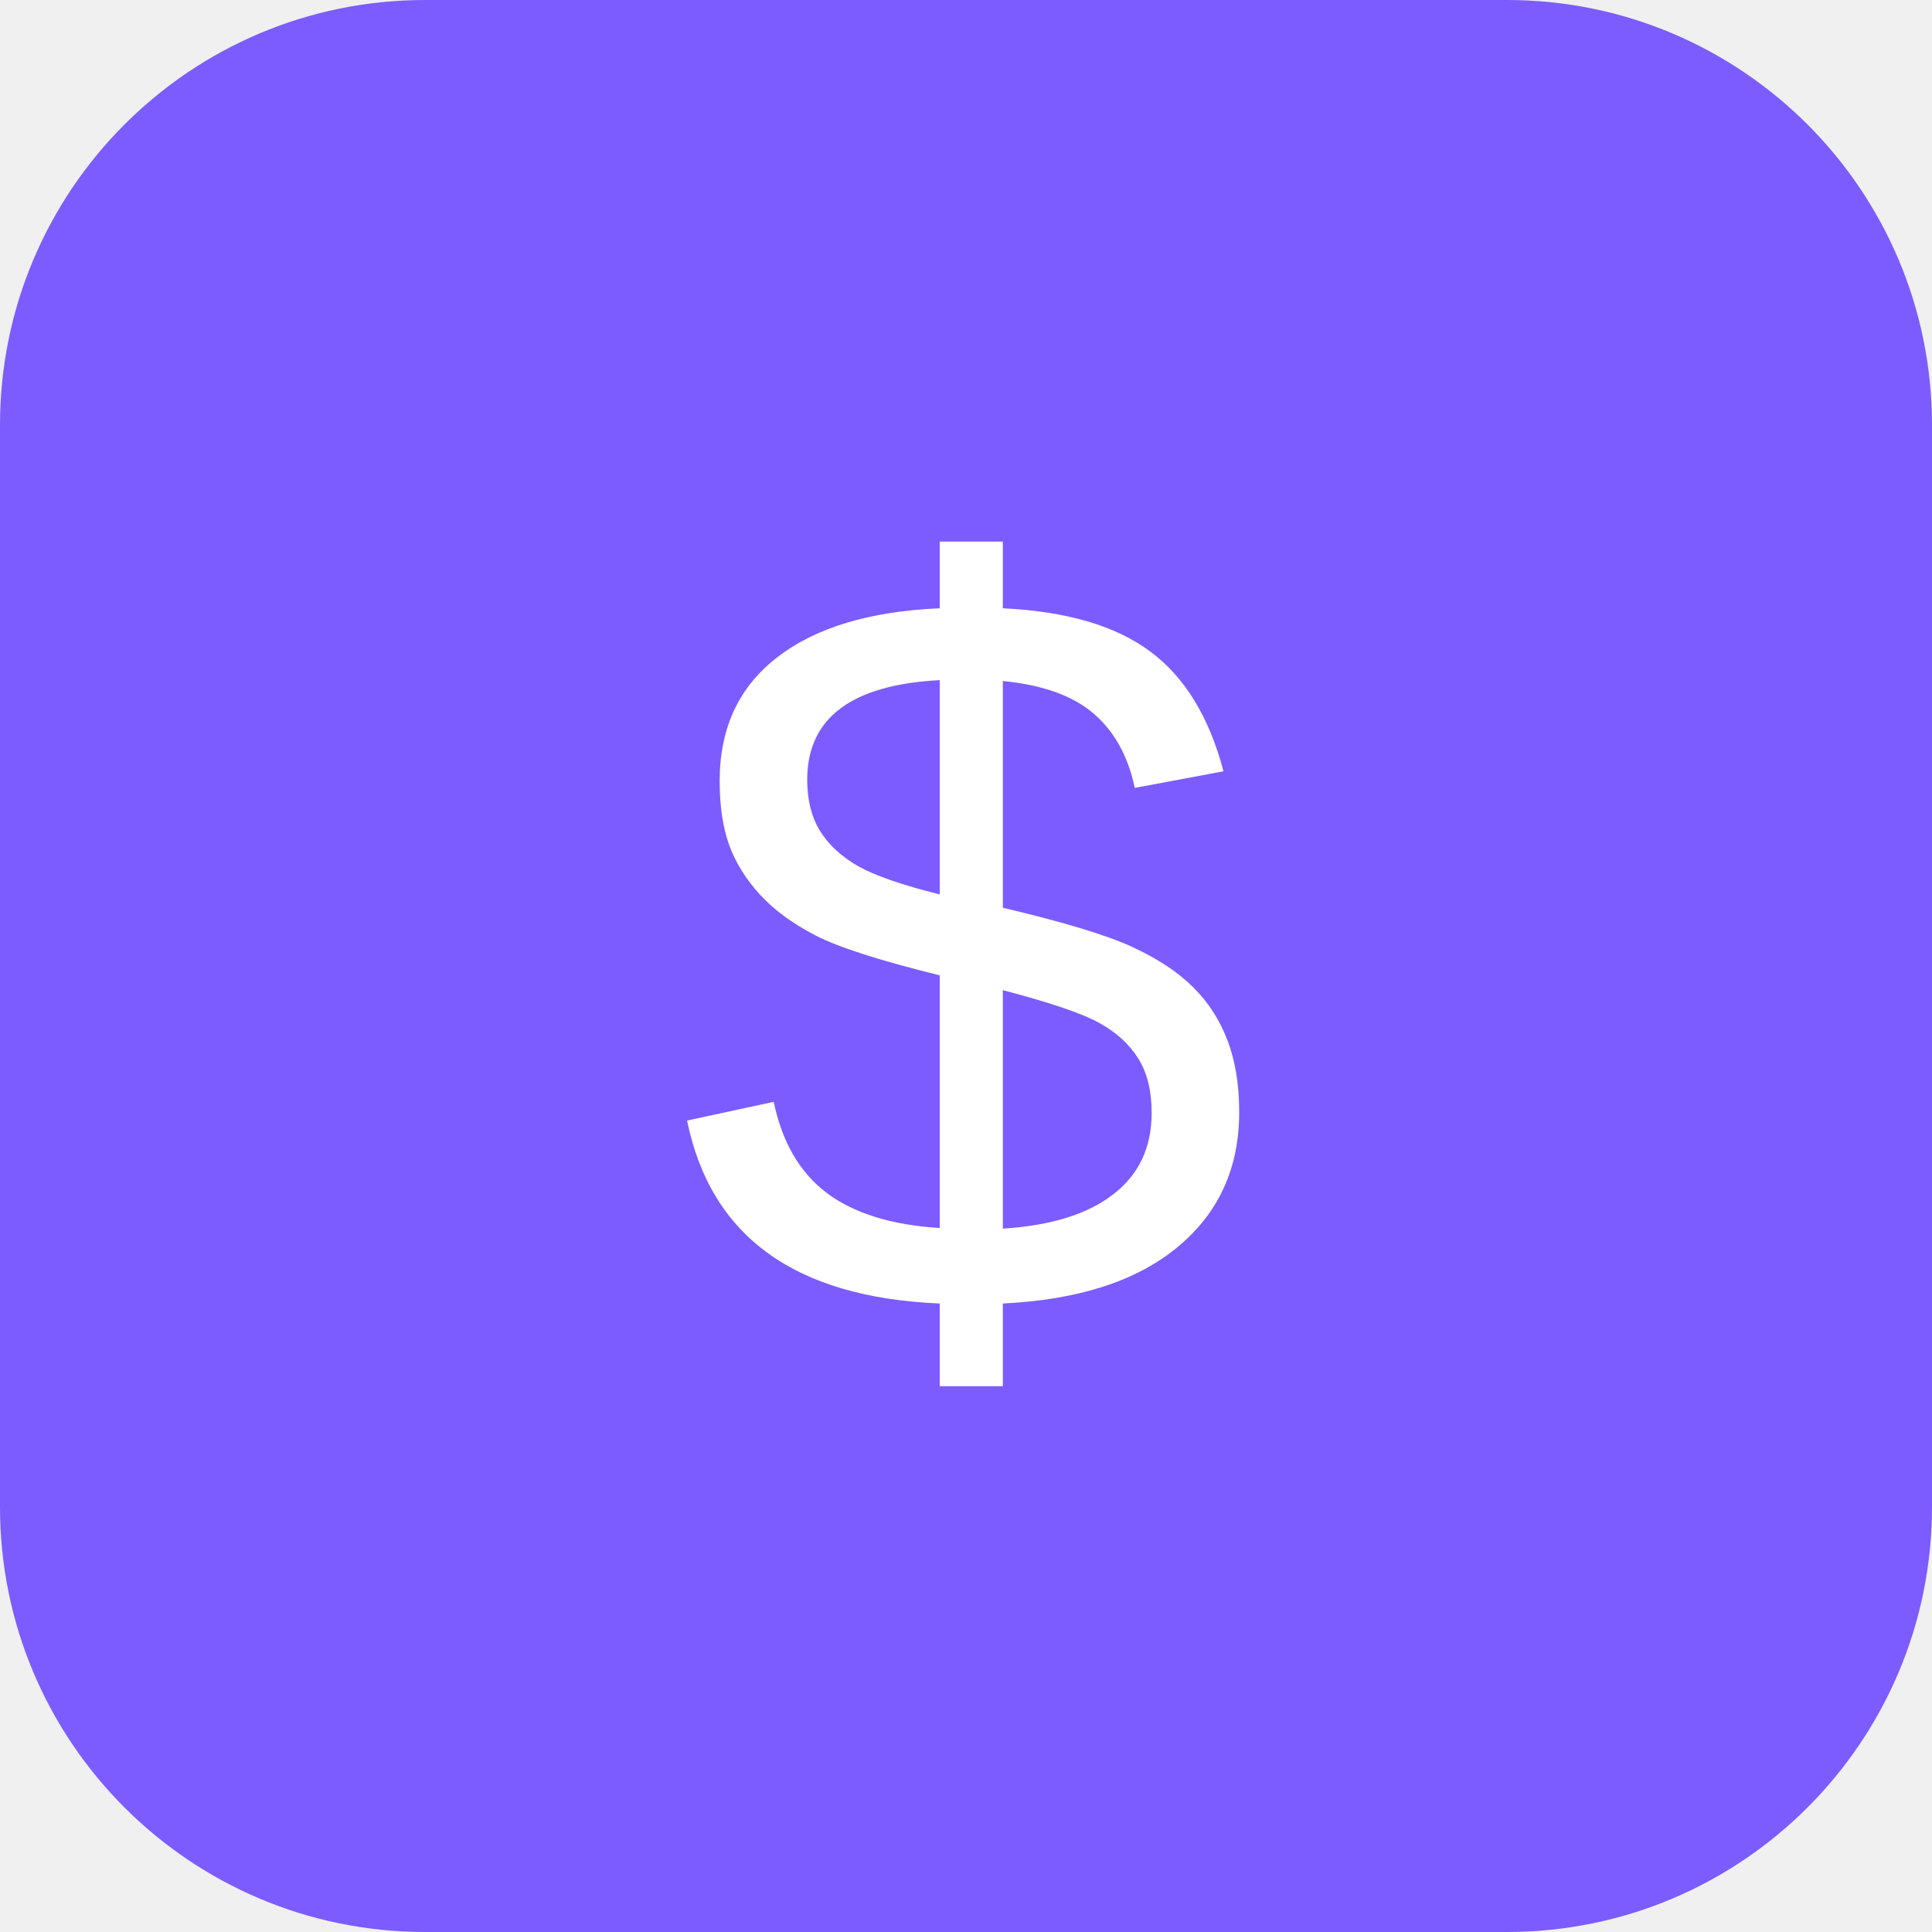
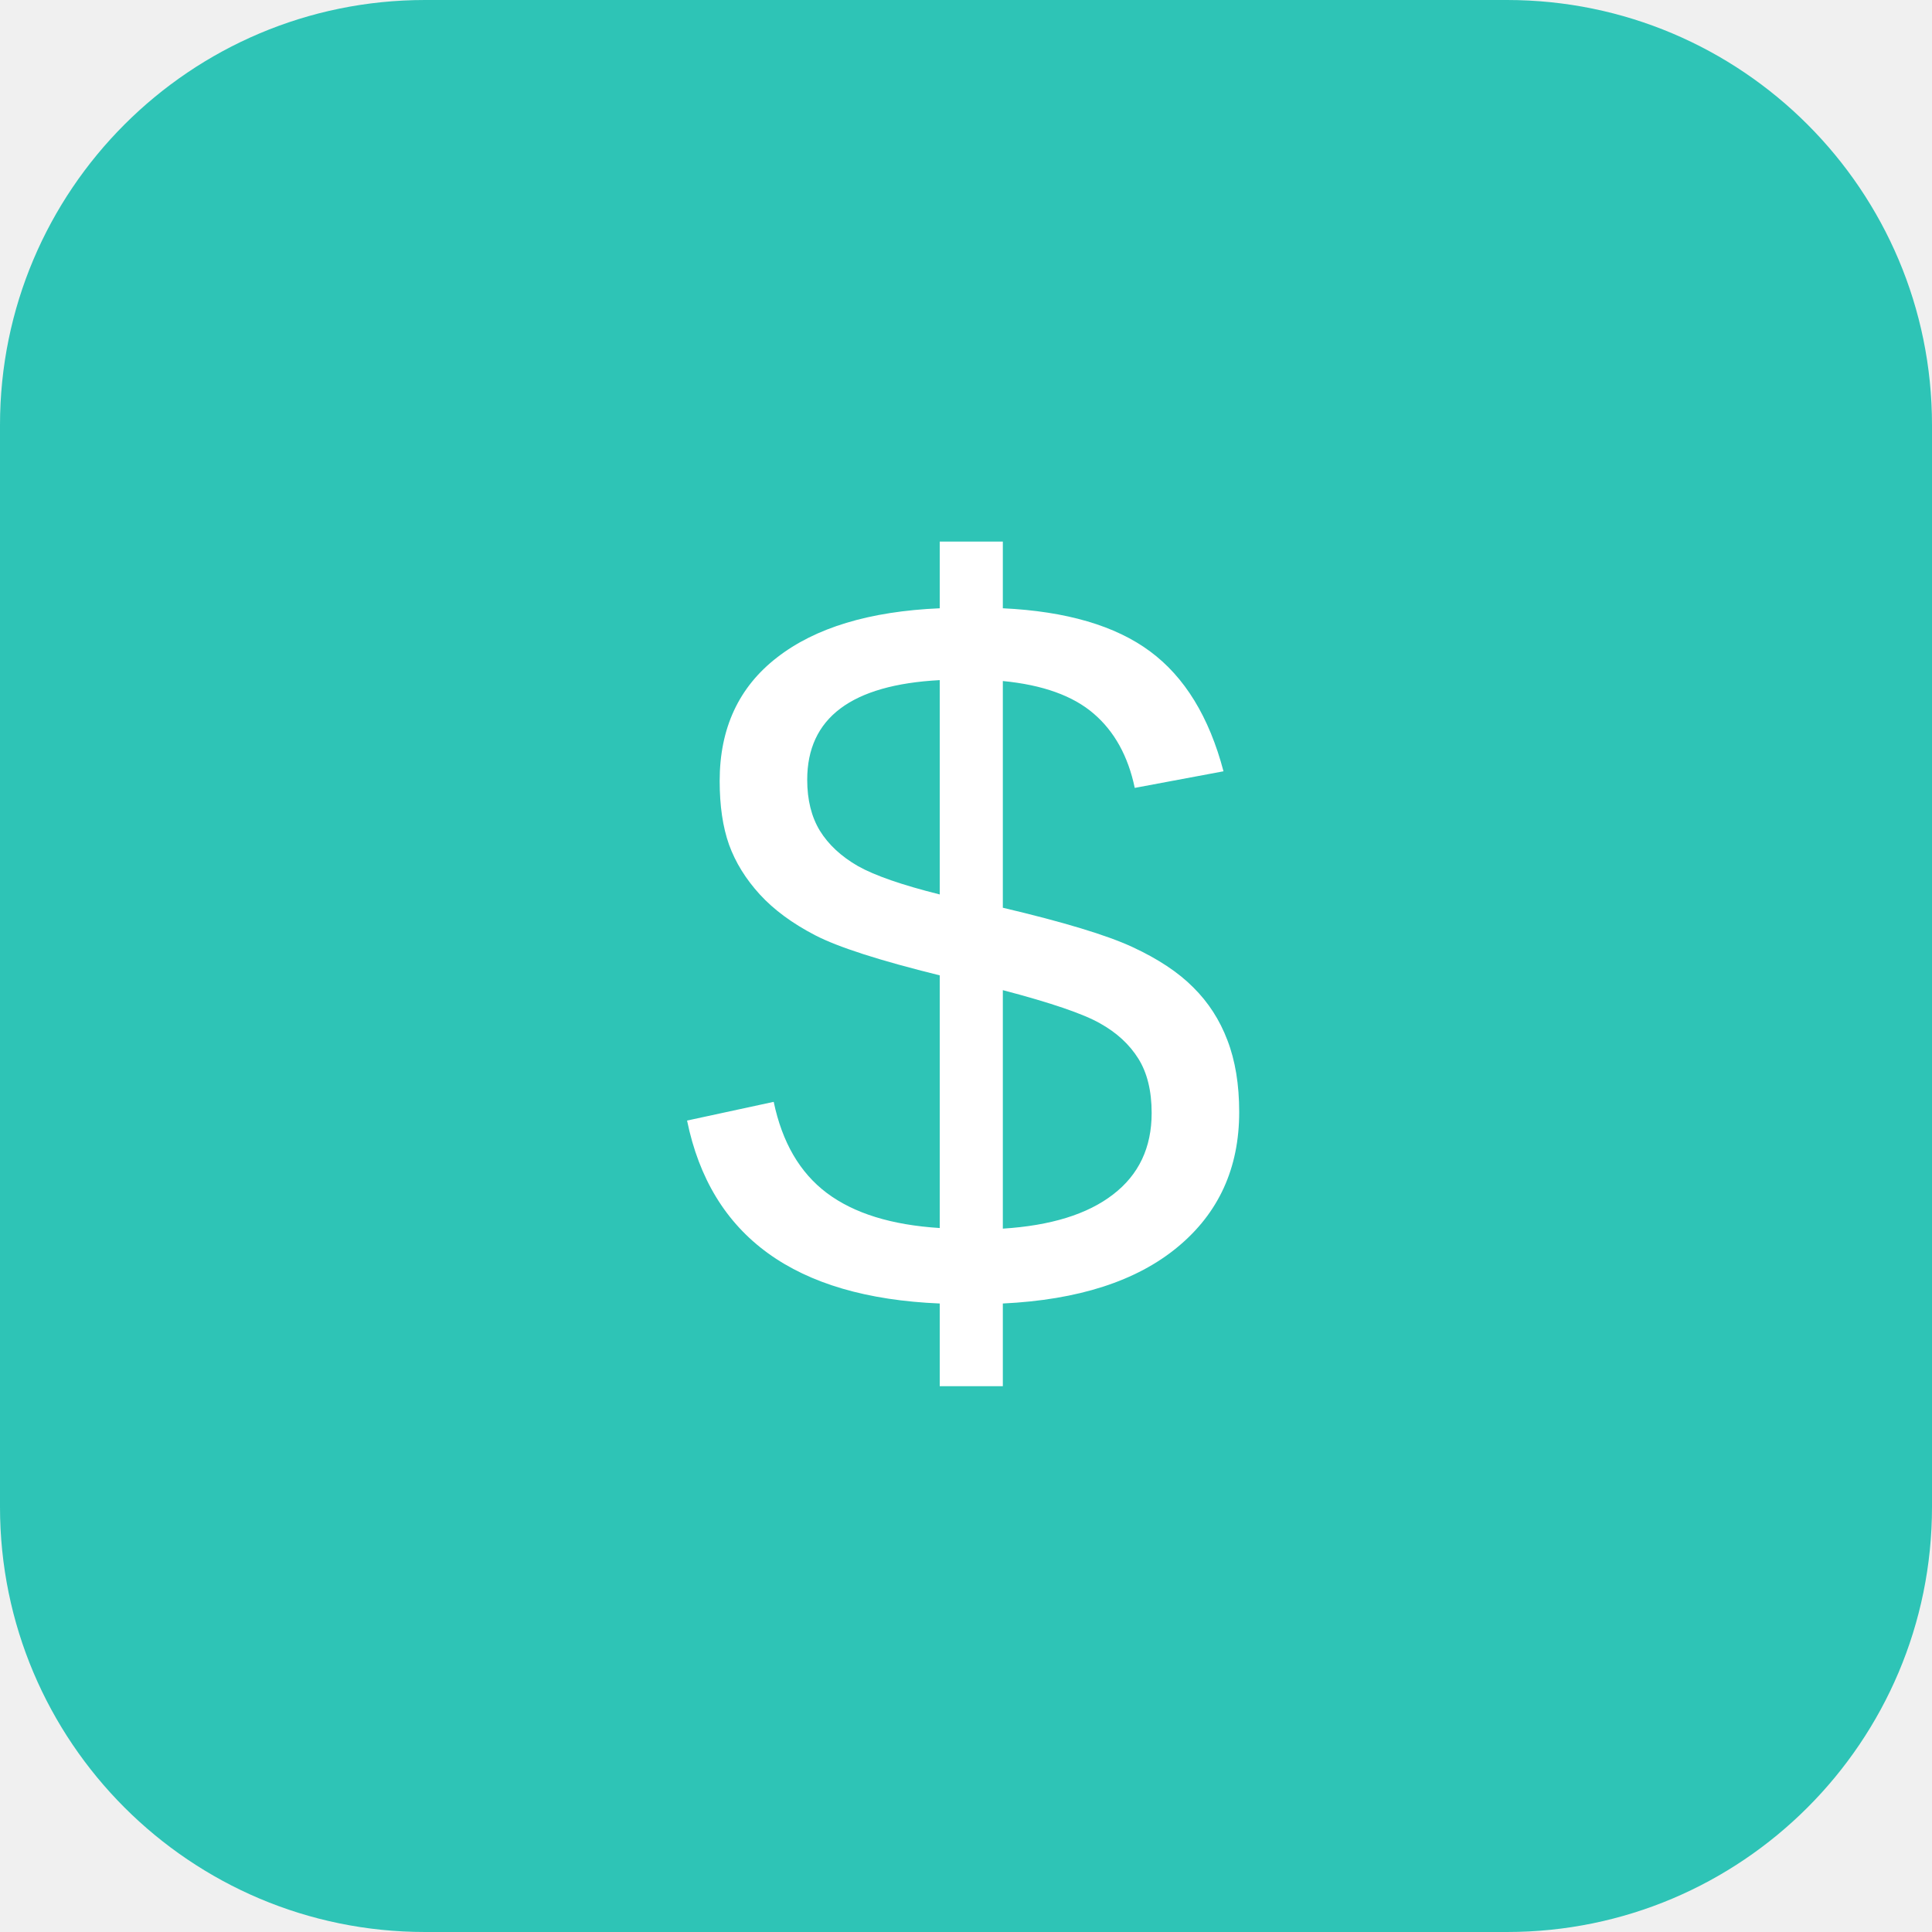
<svg xmlns="http://www.w3.org/2000/svg" viewBox="0 0 100 100">
-   <rect width="100" height="100" rx="22" fill="#7C5CFF" />
+   <rect width="100" height="100" rx="22" fill="#2EC4B6" />
  <text x="50" y="68" font-family="Arial, sans-serif" font-size="54" text-anchor="middle" fill="white">$</text>
</svg>
